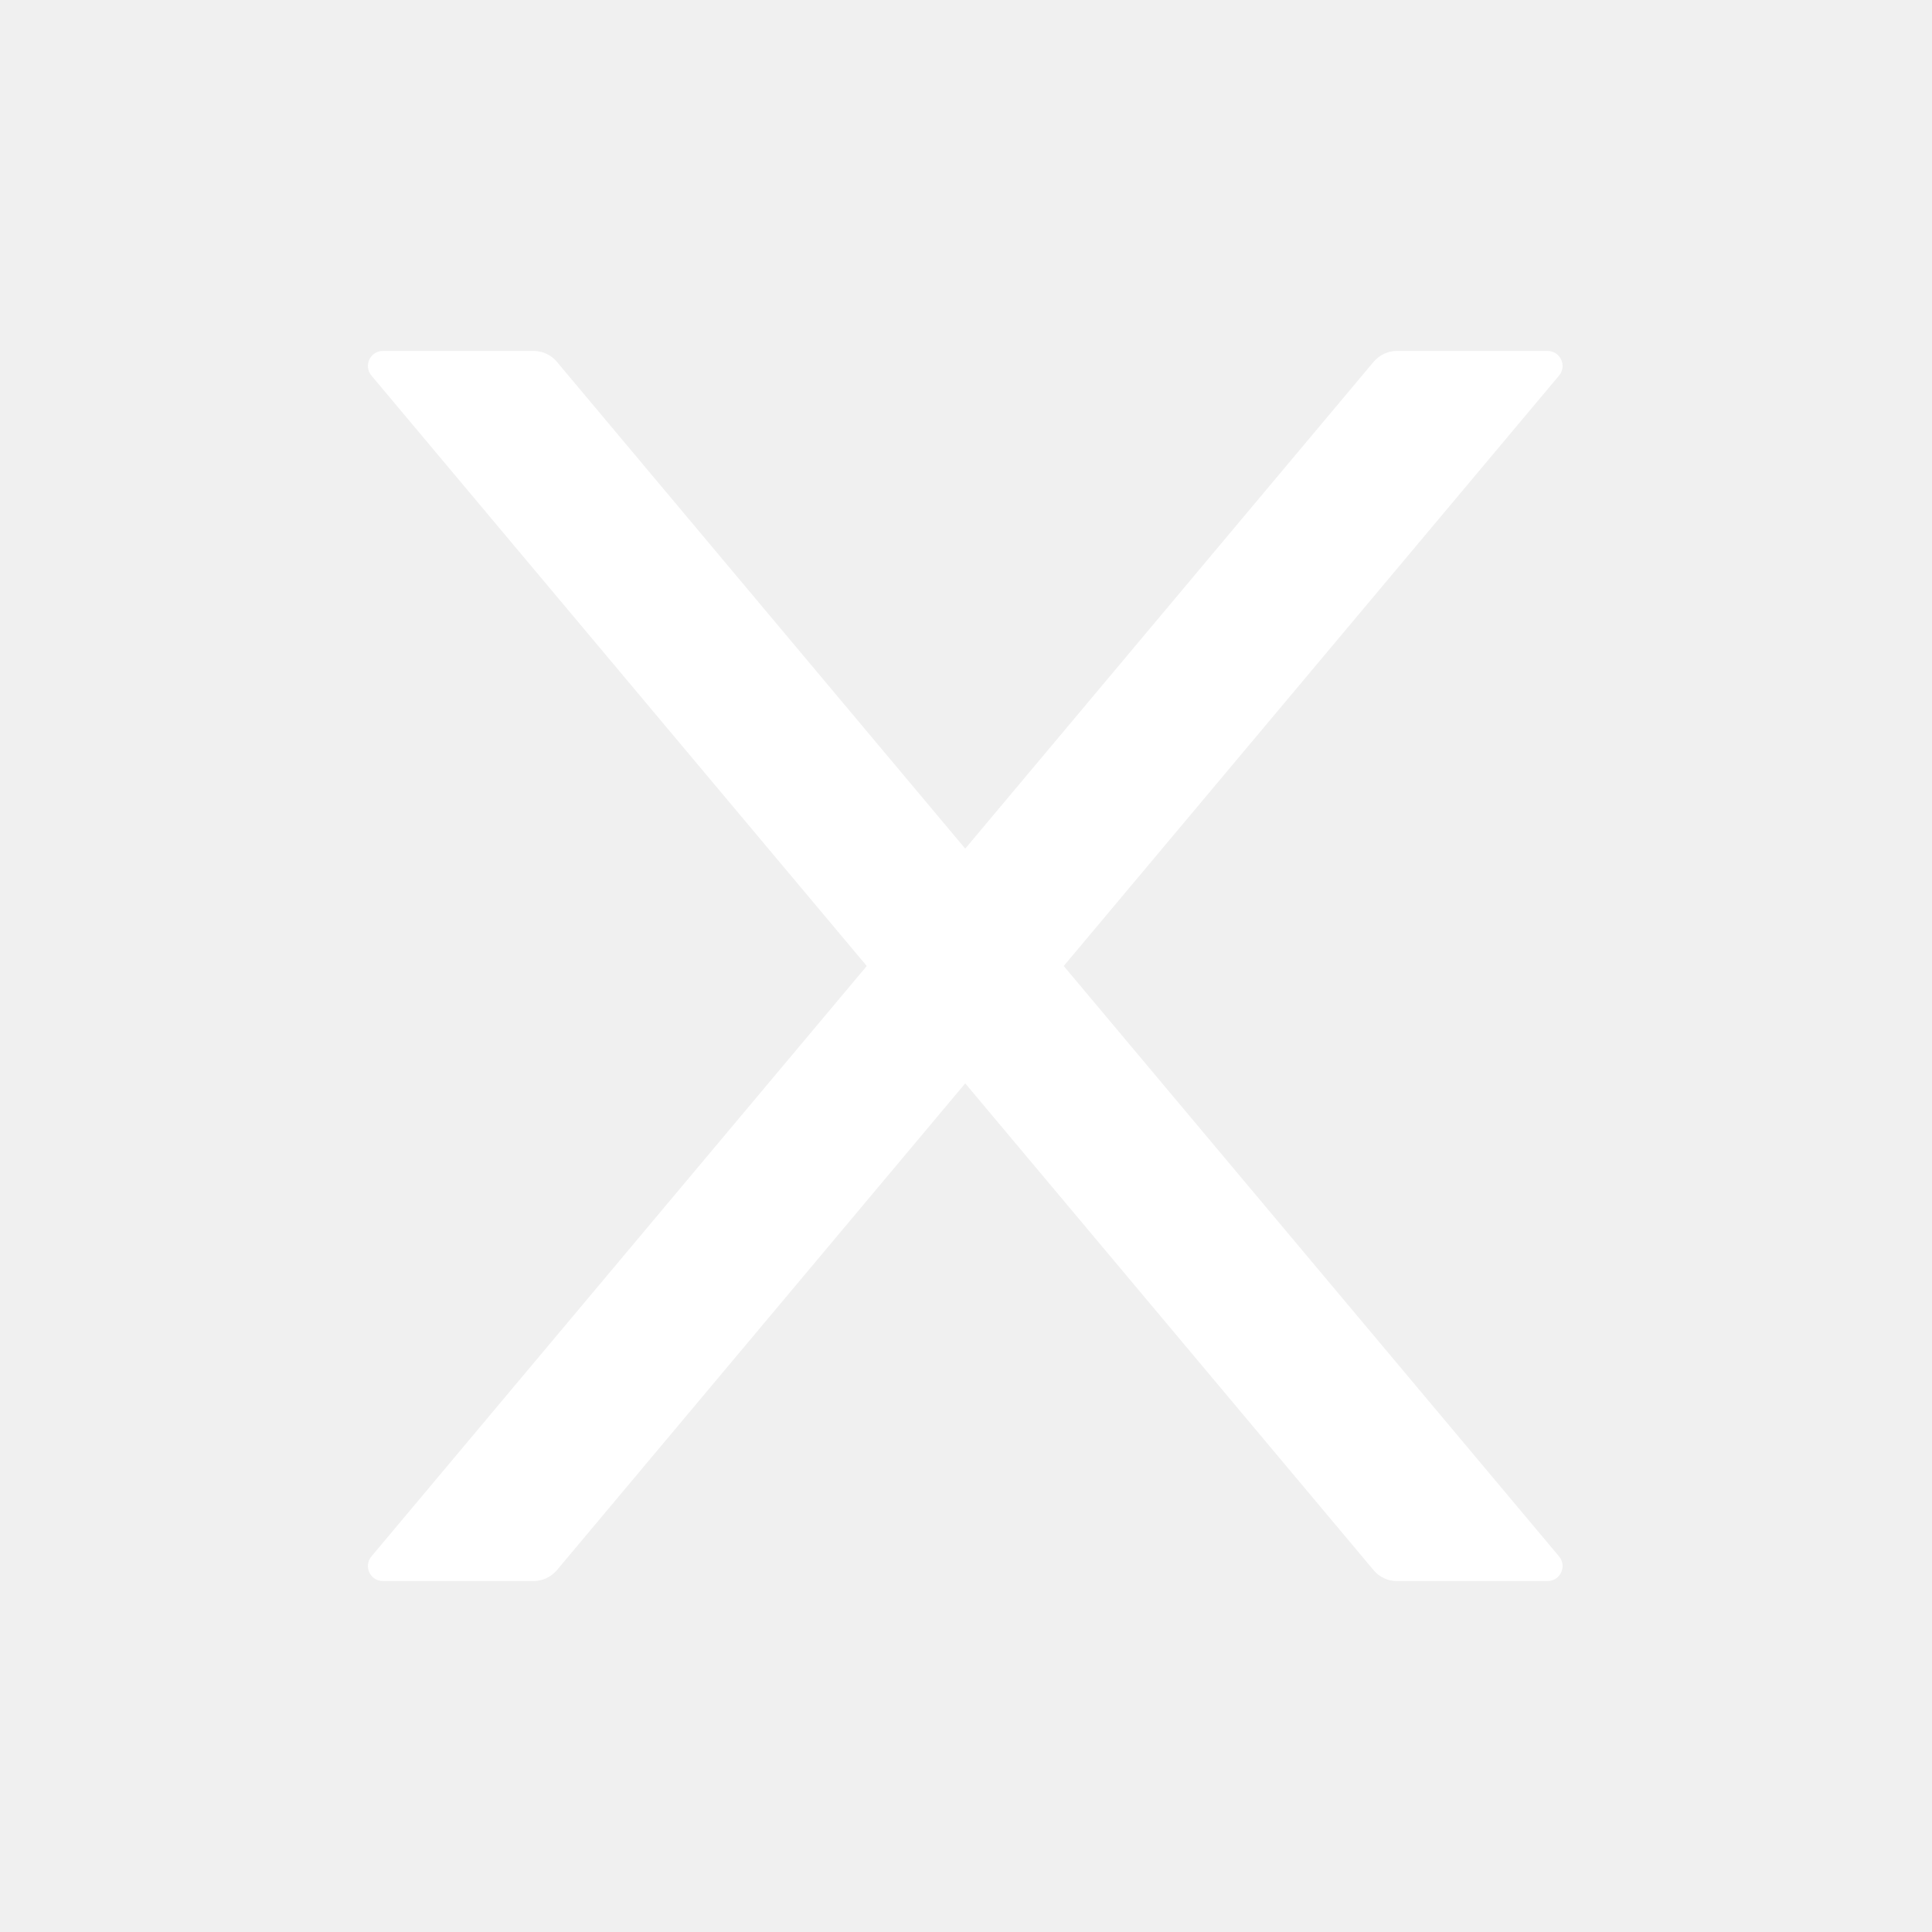
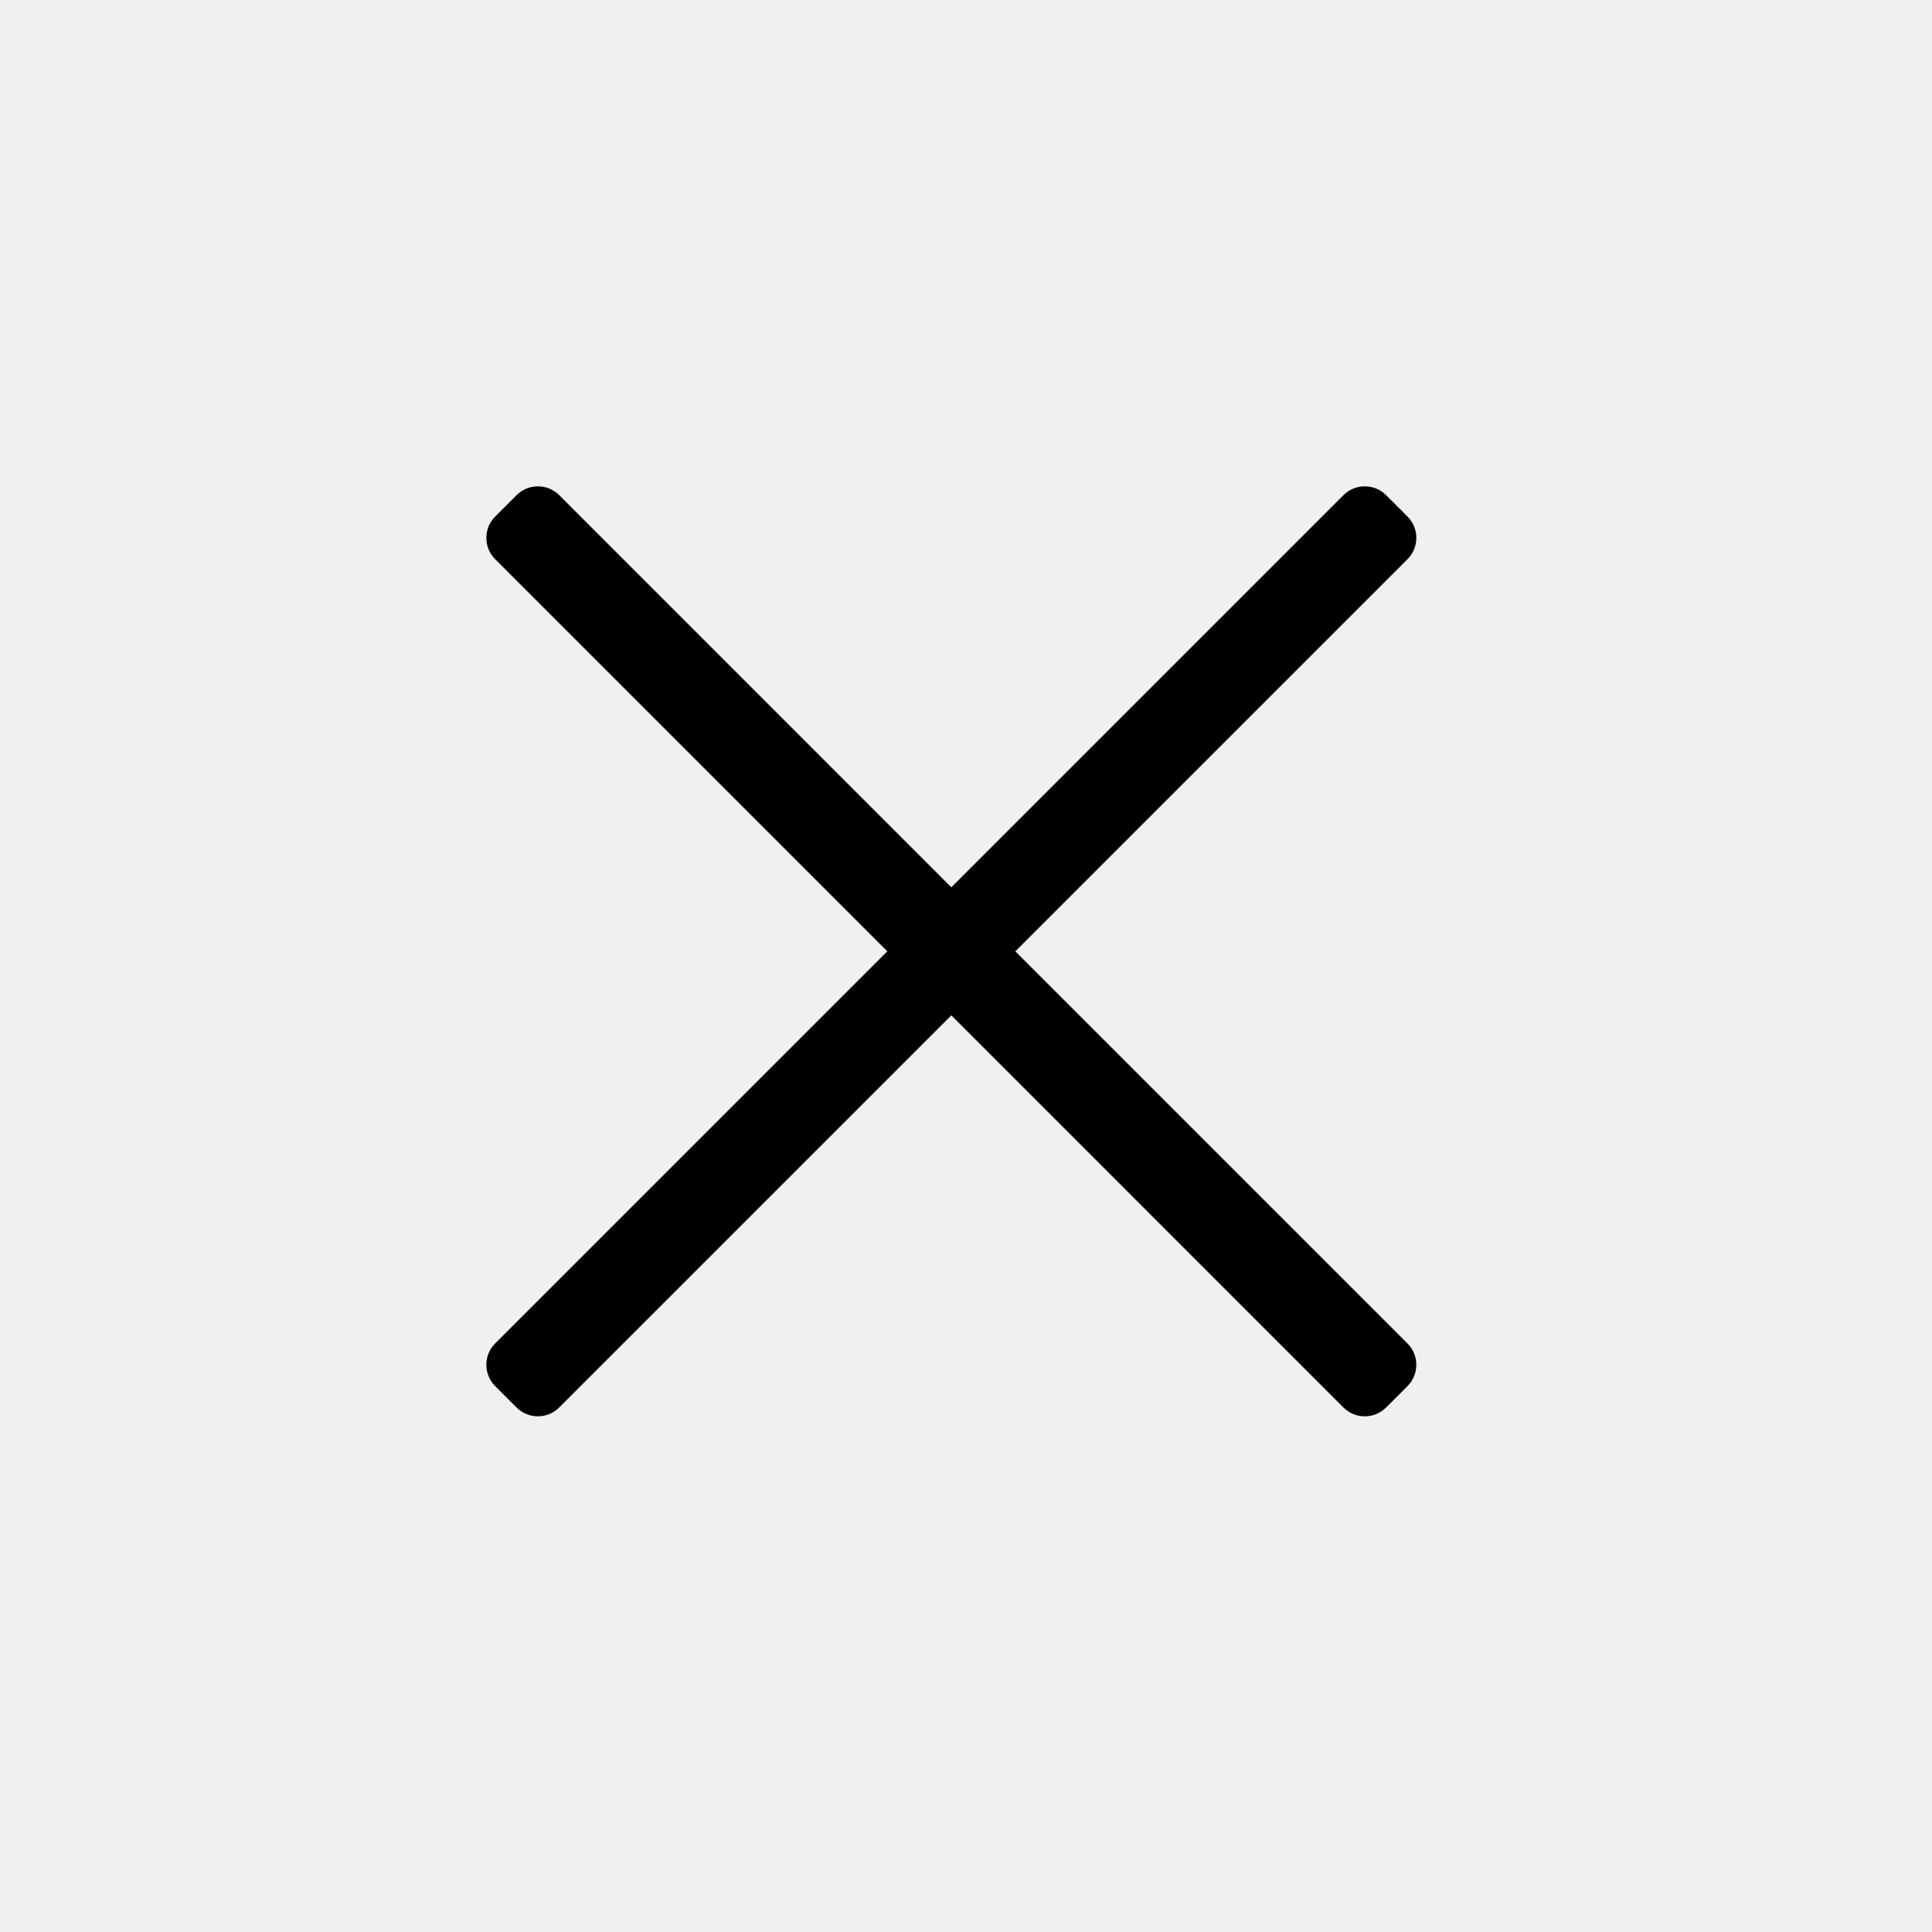
- <svg xmlns="http://www.w3.org/2000/svg" t="1714462863085" class="icon" viewBox="0 0 1024 1024" version="1.1" p-id="4262" width="200" height="200">
-   <path d="M563.8 512l262.5-312.9c4.4-5.2 0.7-13.1-6.1-13.1h-79.8c-4.7 0-9.2 2.1-12.3 5.7L511.6 449.8 295.1 191.7c-3-3.6-7.5-5.7-12.3-5.7H203c-6.8 0-10.5 7.9-6.1 13.1L459.4 512 196.9 824.9c-4.4 5.2-0.7 13.1 6.1 13.1h79.8c4.7 0 9.2-2.1 12.3-5.7l216.5-258.1 216.5 258.1c3 3.6 7.5 5.7 12.3 5.7h79.8c6.8 0 10.5-7.9 6.1-13.1L563.8 512z" p-id="4263" fill="#ffffff" />
+ <svg xmlns="http://www.w3.org/2000/svg" t="1716035926204" class="icon" viewBox="0 0 1024 1024" version="1.1" p-id="13363" width="200" height="200">
+   <path d="M504.224 470.288l207.84-207.84a16 16 0 0 1 22.608 0l11.328 11.328a16 16 0 0 1 0 22.624l-207.84 207.824 207.84 207.84a16 16 0 0 1 0 22.608l-11.328 11.328a16 16 0 0 1-22.624 0l-207.824-207.84-207.84 207.84a16 16 0 0 1-22.608 0l-11.328-11.328a16 16 0 0 1 0-22.624l207.84-207.824-207.84-207.84a16 16 0 0 1 0-22.608l11.328-11.328a16 16 0 0 1 22.624 0l207.824 207.84z" p-id="13364" />
</svg>
